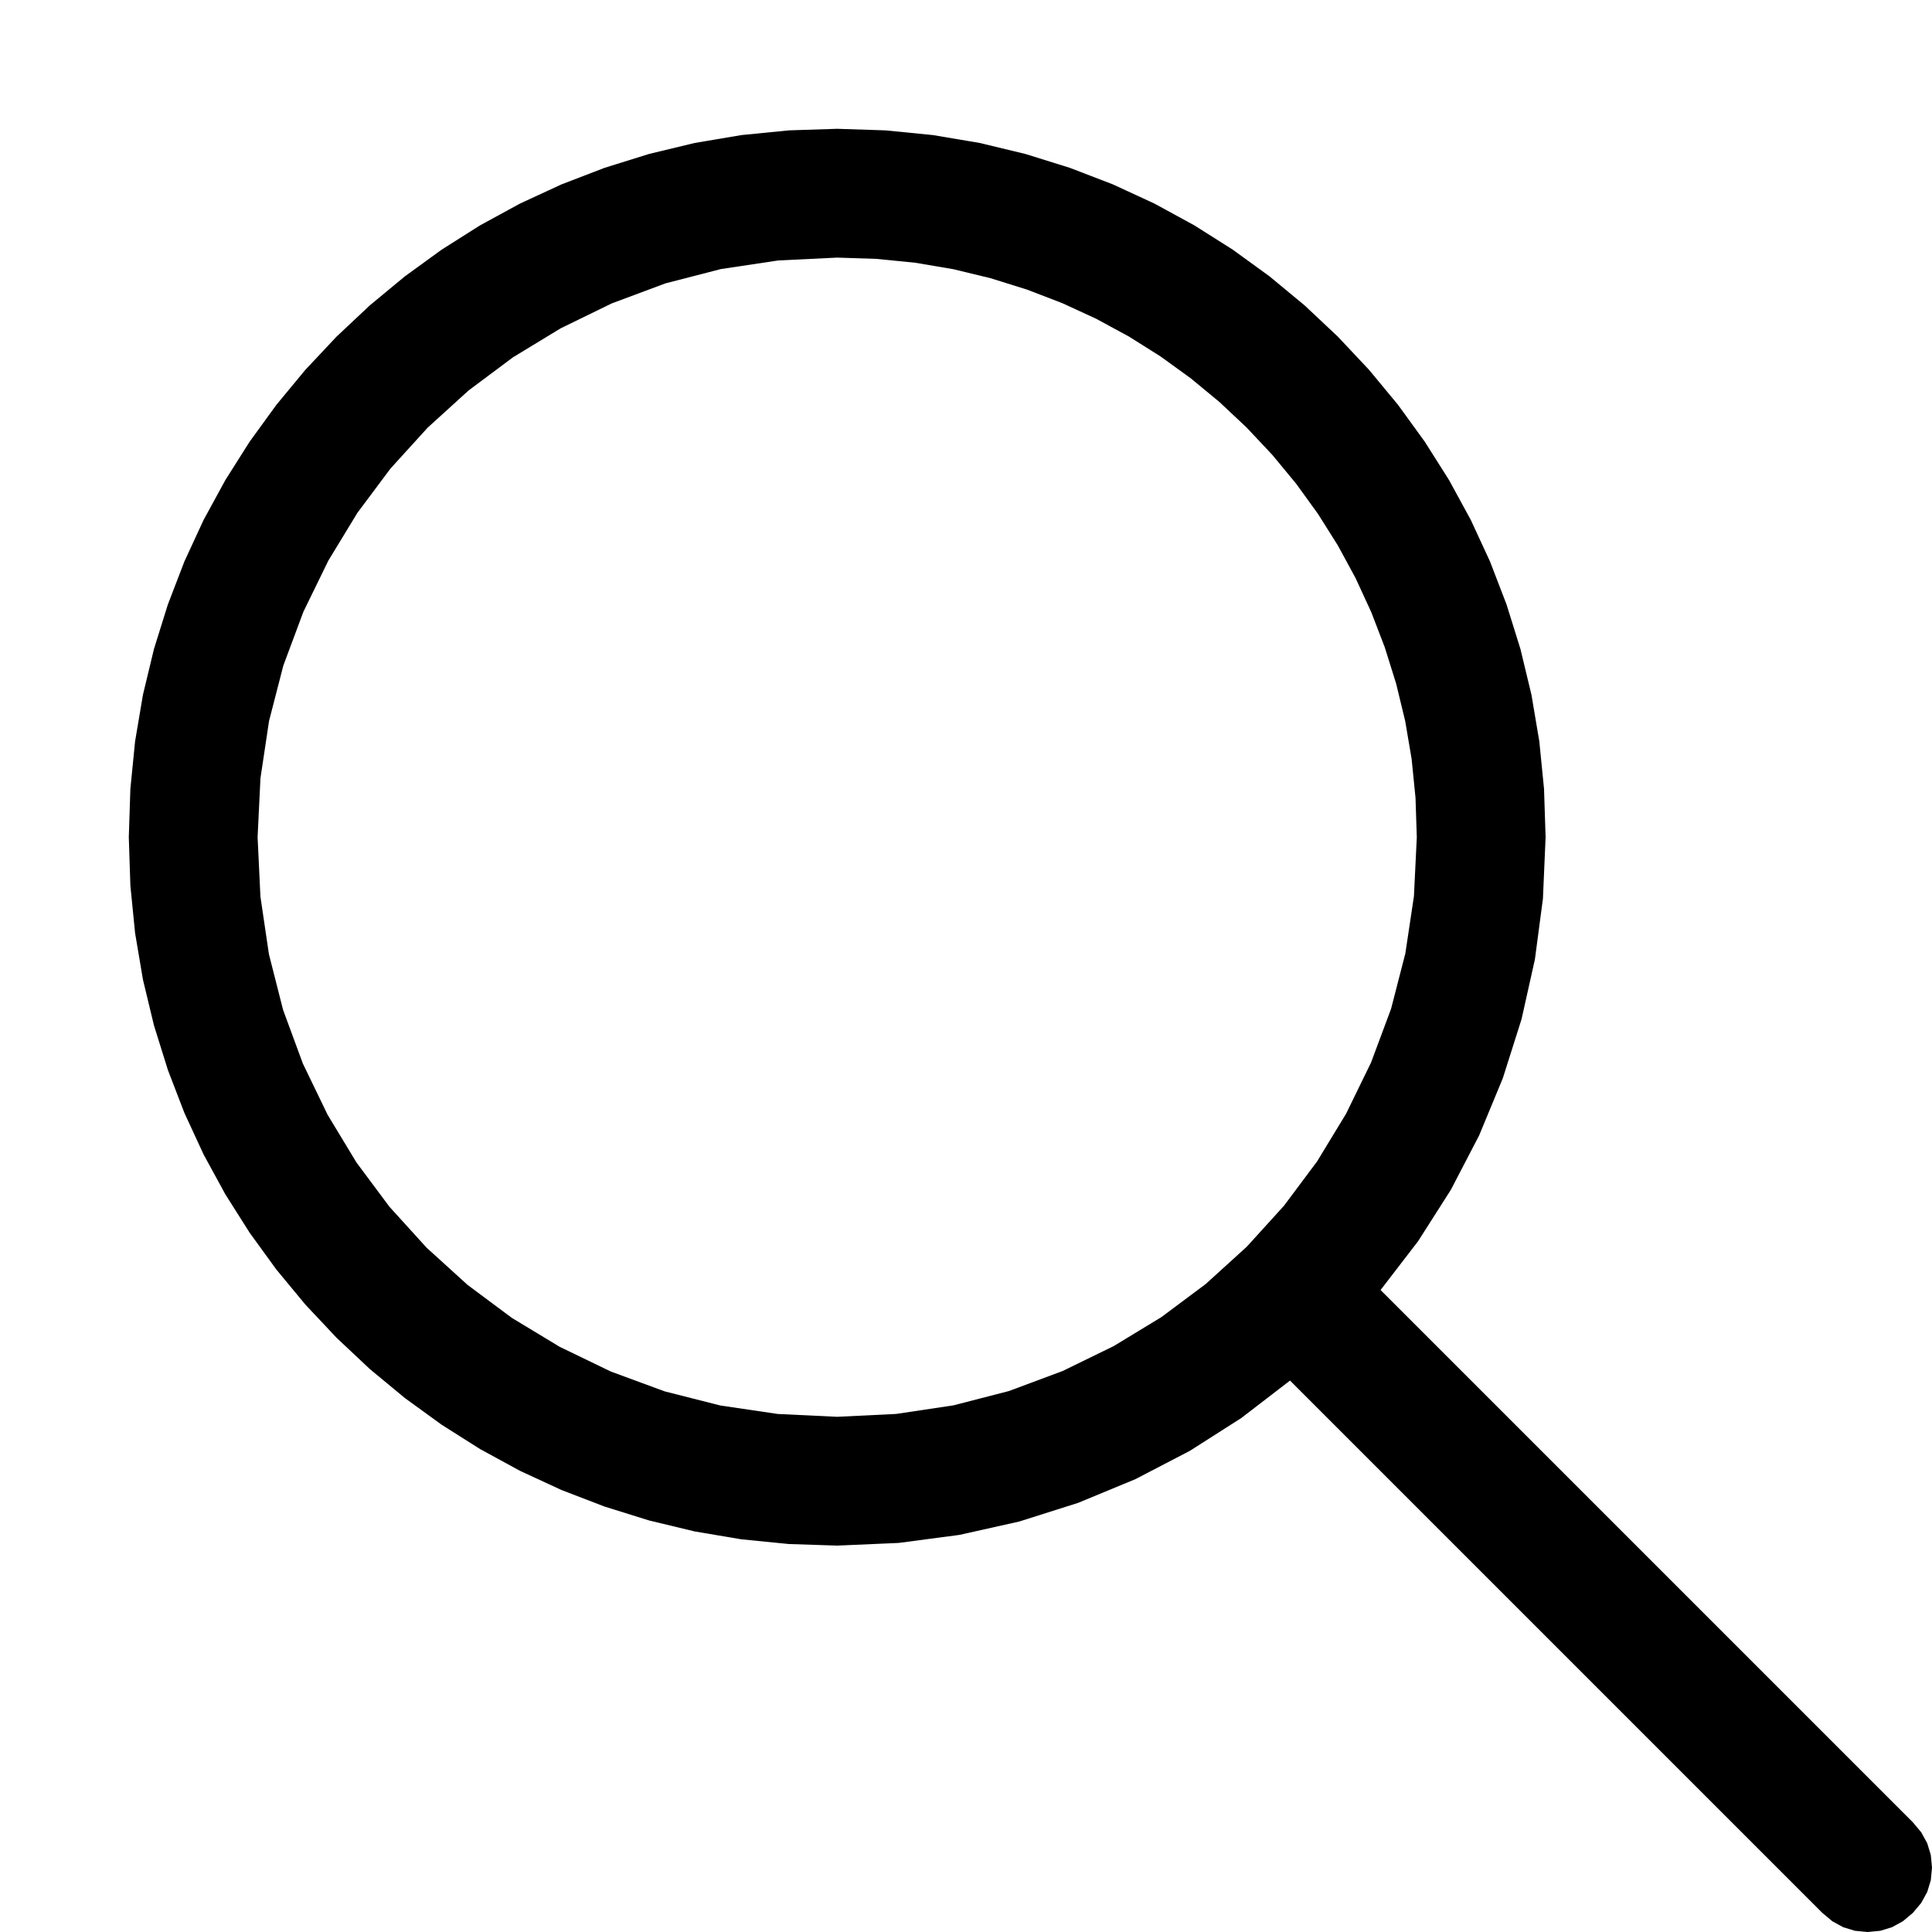
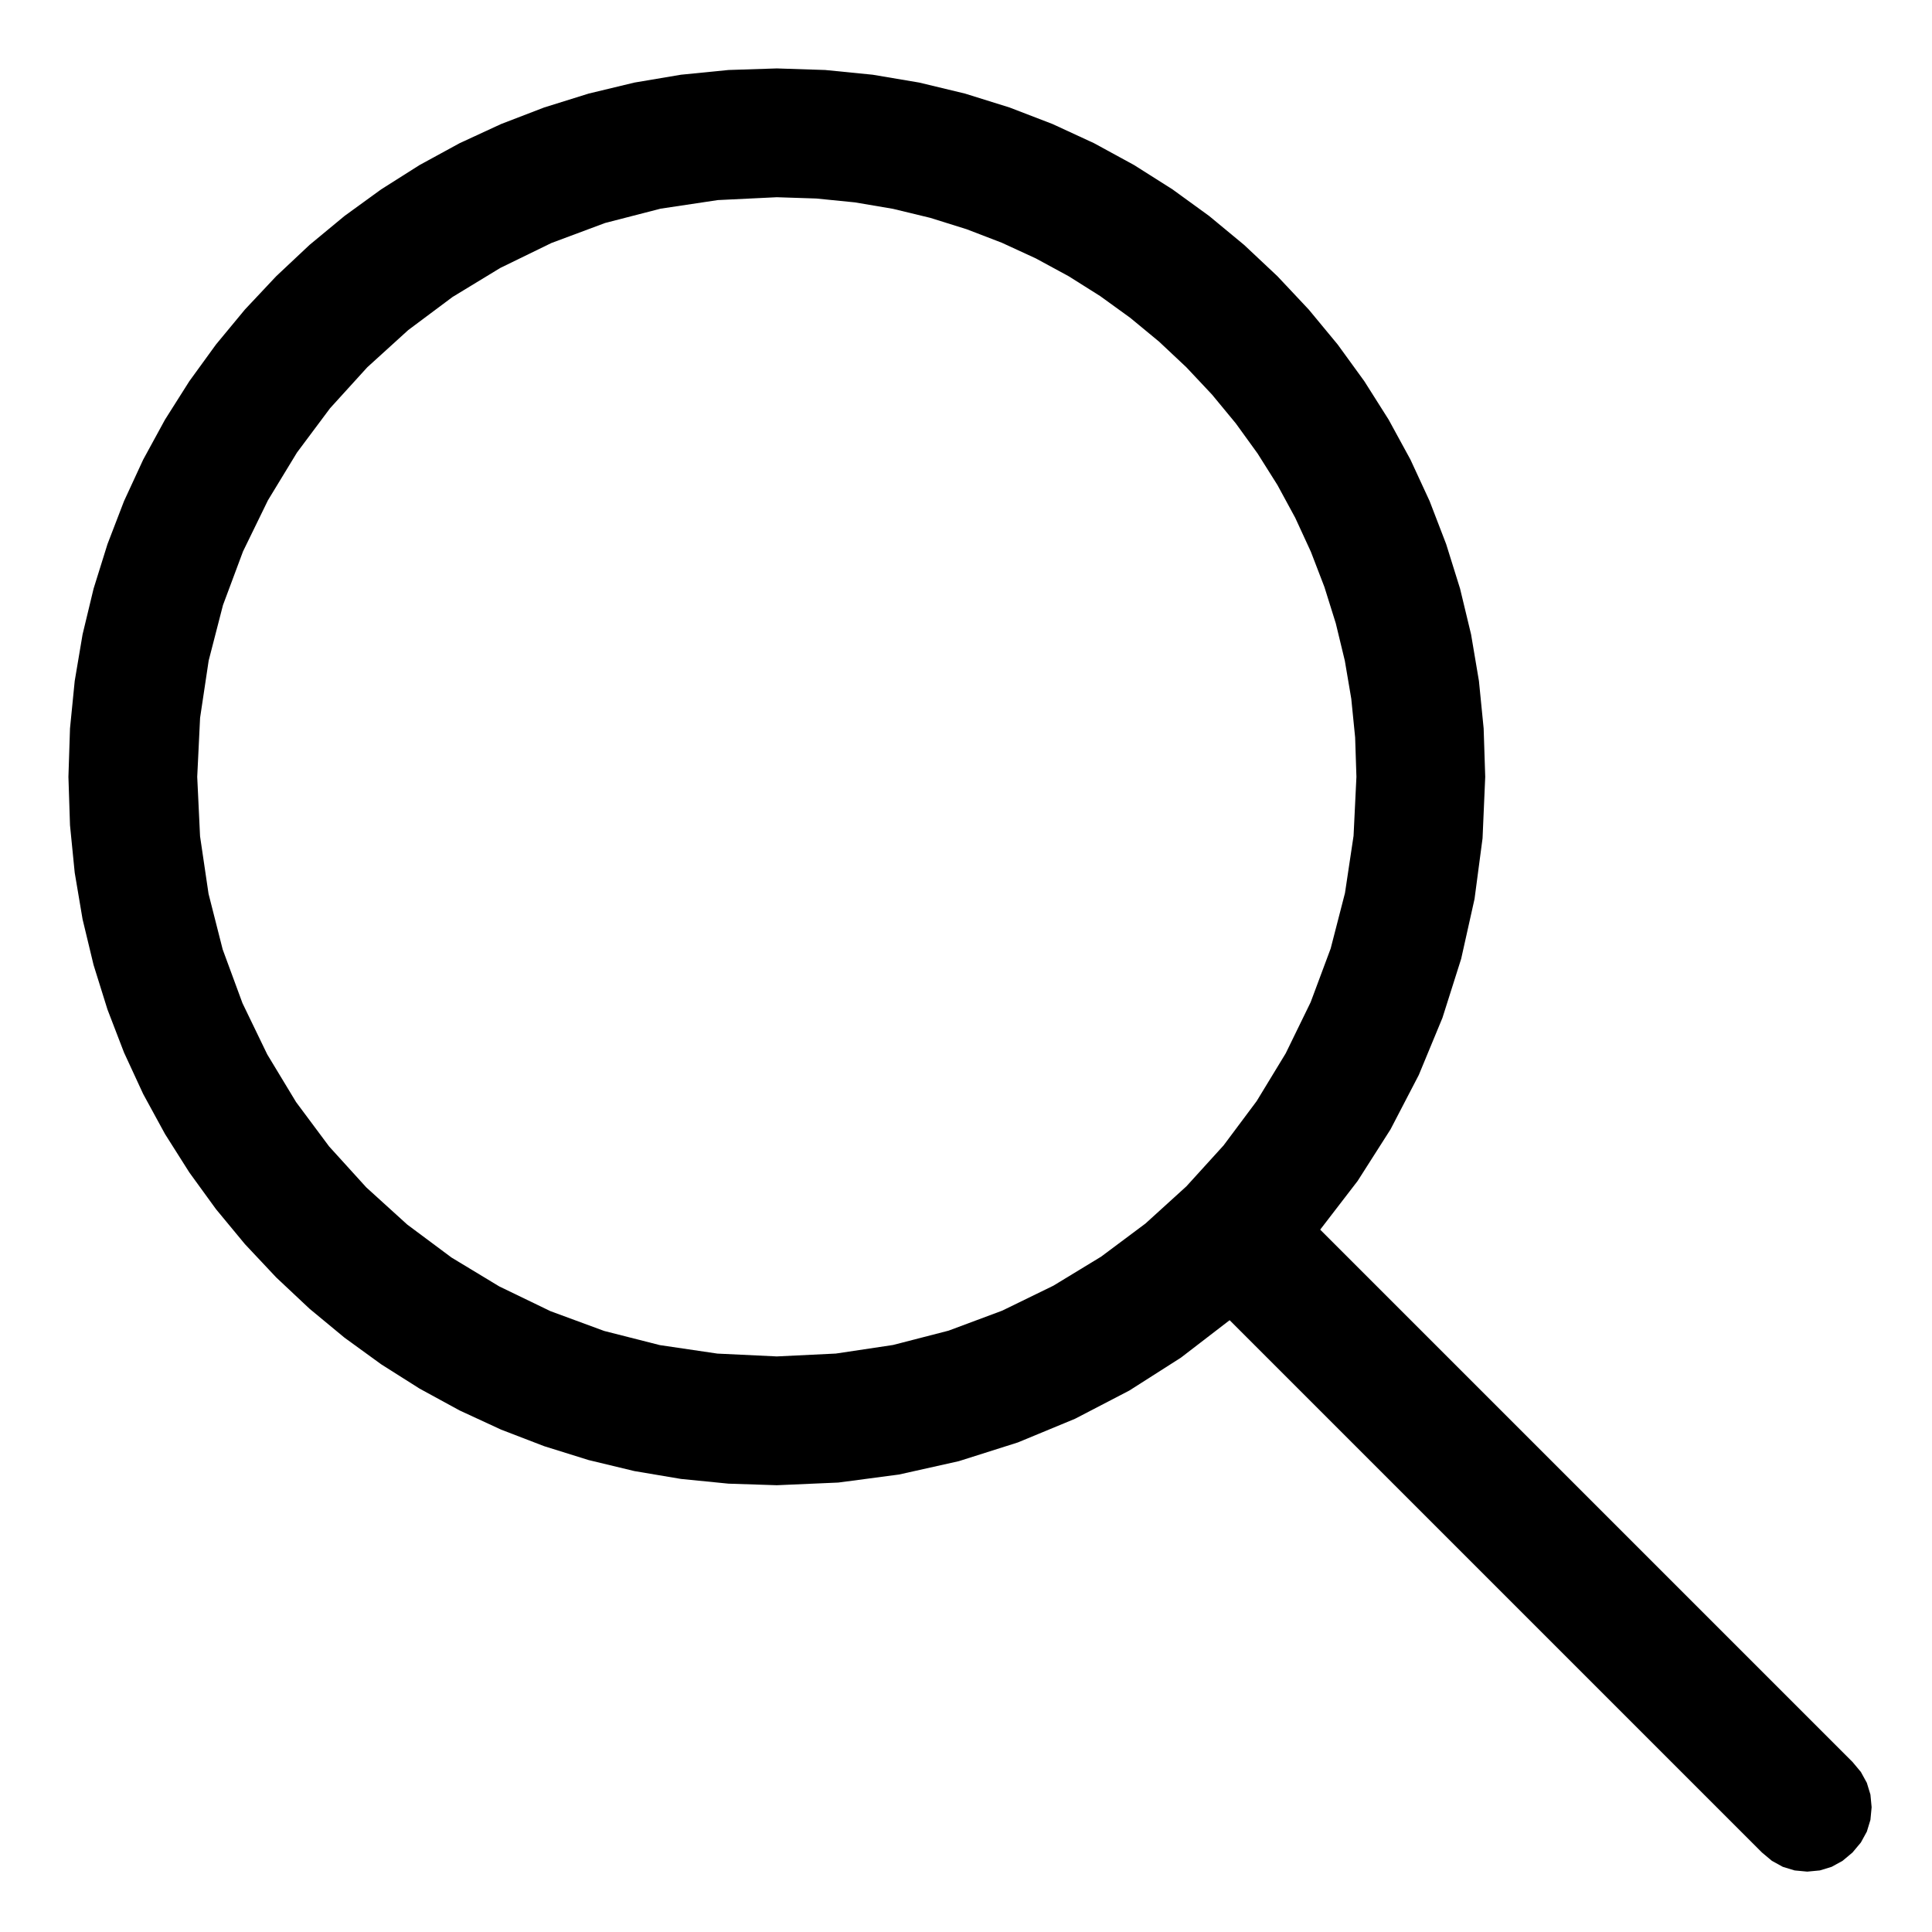
<svg xmlns="http://www.w3.org/2000/svg" height="16" width="16" viewBox="0 0 16 16">
  <g>
-     <path id="path1" transform="rotate(0,8,8) translate(0,0) scale(0.03333333,0.03333333)  " fill="#000000" d="M208,64L193.344,64.711 179.125,66.844 165.344,70.398 152,75.375 139.297,81.57 127.438,88.781 116.422,97.008 106.25,106.25 97.008,116.422 88.781,127.438 81.57,139.297 75.375,152 70.398,165.344 66.844,179.125 64.711,193.344 64,208 64.703,222.766 66.812,237.062 70.328,250.891 75.25,264.25 81.391,276.953 88.562,288.812 96.766,299.828 106,310 116.172,319.234 127.188,327.438 139.047,334.609 151.75,340.75 165.109,345.672 178.938,349.188 193.234,351.297 208,352 222.656,351.289 236.875,349.156 250.656,345.602 264,340.625 276.703,334.43 288.562,327.219 299.578,318.992 309.75,309.75 318.992,299.578 327.219,288.562 334.43,276.703 340.625,264 345.602,250.656 349.156,236.875 351.289,222.656 352,208 351.68,198.211 350.719,188.594 349.117,179.148 346.875,169.875 344.047,160.836 340.688,152.094 336.797,143.648 332.375,135.5 327.445,127.672 322.031,120.188 316.133,113.047 309.75,106.25 302.953,99.867 295.812,93.969 288.328,88.555 280.5,83.625 272.352,79.203 263.906,75.313 255.164,71.953 246.125,69.125 236.852,66.883 227.406,65.281 217.789,64.32 208,64z M208,32L220.016,32.391 231.812,33.563 243.391,35.516 254.75,38.25 265.812,41.703 276.5,45.813 286.812,50.578 296.75,56 306.289,62.039 315.406,68.656 324.102,75.852 332.375,83.625 340.148,91.898 347.344,100.594 353.961,109.711 360,119.25 365.422,129.188 370.188,139.5 374.297,150.188 377.75,161.25 380.484,172.609 382.438,184.188 383.609,195.984 384,208 383.336,223.273 381.344,238.344 378.023,253.211 373.375,267.875 367.492,282.086 360.469,295.594 352.305,308.398 343,320.5 475.25,452.75 477.328,455.234 478.812,457.938 479.703,460.859 480,464 479.703,467.141 478.812,470.062 477.328,472.766 475.25,475.25 472.766,477.328 470.062,478.812 467.141,479.703 464,480 460.859,479.703 457.937,478.812 455.234,477.328 452.75,475.25 320.5,343 308.398,352.305 295.594,360.469 282.086,367.492 267.875,373.375 253.211,378.023 238.344,381.344 223.273,383.336 208,384 195.984,383.609 184.188,382.438 172.609,380.484 161.25,377.75 150.188,374.297 139.5,370.188 129.188,365.422 119.25,360 109.711,353.961 100.594,347.344 91.898,340.148 83.625,332.375 75.852,324.102 68.656,315.406 62.039,306.289 56,296.75 50.578,286.812 45.812,276.5 41.703,265.812 38.25,254.75 35.516,243.391 33.562,231.812 32.391,220.016 32,208 32.391,195.984 33.562,184.188 35.516,172.609 38.25,161.25 41.703,150.188 45.812,139.5 50.578,129.188 56,119.25 62.039,109.711 68.656,100.594 75.852,91.898 83.625,83.625 91.898,75.852 100.594,68.656 109.711,62.039 119.25,56 129.188,50.578 139.5,45.813 150.188,41.703 161.25,38.25 172.609,35.516 184.188,33.563 195.984,32.391 208,32z" />
+     <path id="path1" transform="rotate(0,8,8) translate(-0.5,-0.5) scale(0.03333333,0.03333333)  " fill="#000000" d="M208,64L193.344,64.711 179.125,66.844 165.344,70.398 152,75.375 139.297,81.57 127.438,88.781 116.422,97.008 106.25,106.25 97.008,116.422 88.781,127.438 81.57,139.297 75.375,152 70.398,165.344 66.844,179.125 64.711,193.344 64,208 64.703,222.766 66.812,237.062 70.328,250.891 75.25,264.25 81.391,276.953 88.562,288.812 96.766,299.828 106,310 116.172,319.234 127.188,327.438 139.047,334.609 151.75,340.75 165.109,345.672 178.938,349.188 193.234,351.297 208,352 222.656,351.289 236.875,349.156 250.656,345.602 264,340.625 276.703,334.43 288.562,327.219 299.578,318.992 309.75,309.75 318.992,299.578 327.219,288.562 334.43,276.703 340.625,264 345.602,250.656 349.156,236.875 351.289,222.656 352,208 351.68,198.211 350.719,188.594 349.117,179.148 346.875,169.875 344.047,160.836 340.688,152.094 336.797,143.648 332.375,135.5 327.445,127.672 322.031,120.188 316.133,113.047 309.75,106.25 302.953,99.867 295.812,93.969 288.328,88.555 280.5,83.625 272.352,79.203 263.906,75.313 255.164,71.953 246.125,69.125 236.852,66.883 227.406,65.281 217.789,64.32 208,64z M208,32L220.016,32.391 231.812,33.563 243.391,35.516 254.75,38.25 265.812,41.703 276.5,45.813 286.812,50.578 296.75,56 306.289,62.039 315.406,68.656 324.102,75.852 332.375,83.625 340.148,91.898 347.344,100.594 353.961,109.711 360,119.25 365.422,129.188 370.188,139.5 374.297,150.188 377.75,161.25 380.484,172.609 382.438,184.188 383.609,195.984 384,208 383.336,223.273 381.344,238.344 378.023,253.211 373.375,267.875 367.492,282.086 360.469,295.594 352.305,308.398 343,320.5 475.25,452.75 477.328,455.234 478.812,457.938 479.703,460.859 480,464 479.703,467.141 478.812,470.062 477.328,472.766 475.25,475.25 472.766,477.328 470.062,478.812 467.141,479.703 464,480 460.859,479.703 457.937,478.812 455.234,477.328 452.75,475.25 320.5,343 308.398,352.305 295.594,360.469 282.086,367.492 267.875,373.375 253.211,378.023 238.344,381.344 223.273,383.336 208,384 195.984,383.609 184.188,382.438 172.609,380.484 161.25,377.75 150.188,374.297 139.5,370.188 129.188,365.422 119.25,360 109.711,353.961 100.594,347.344 91.898,340.148 83.625,332.375 75.852,324.102 68.656,315.406 62.039,306.289 56,296.75 50.578,286.812 45.812,276.5 41.703,265.812 38.25,254.75 35.516,243.391 33.562,231.812 32.391,220.016 32,208 32.391,195.984 33.562,184.188 35.516,172.609 38.25,161.25 41.703,150.188 45.812,139.5 50.578,129.188 56,119.25 62.039,109.711 68.656,100.594 75.852,91.898 83.625,83.625 91.898,75.852 100.594,68.656 109.711,62.039 119.25,56 129.188,50.578 139.5,45.813 150.188,41.703 161.25,38.25 172.609,35.516 184.188,33.563 195.984,32.391 208,32z" />
  </g>
</svg>
